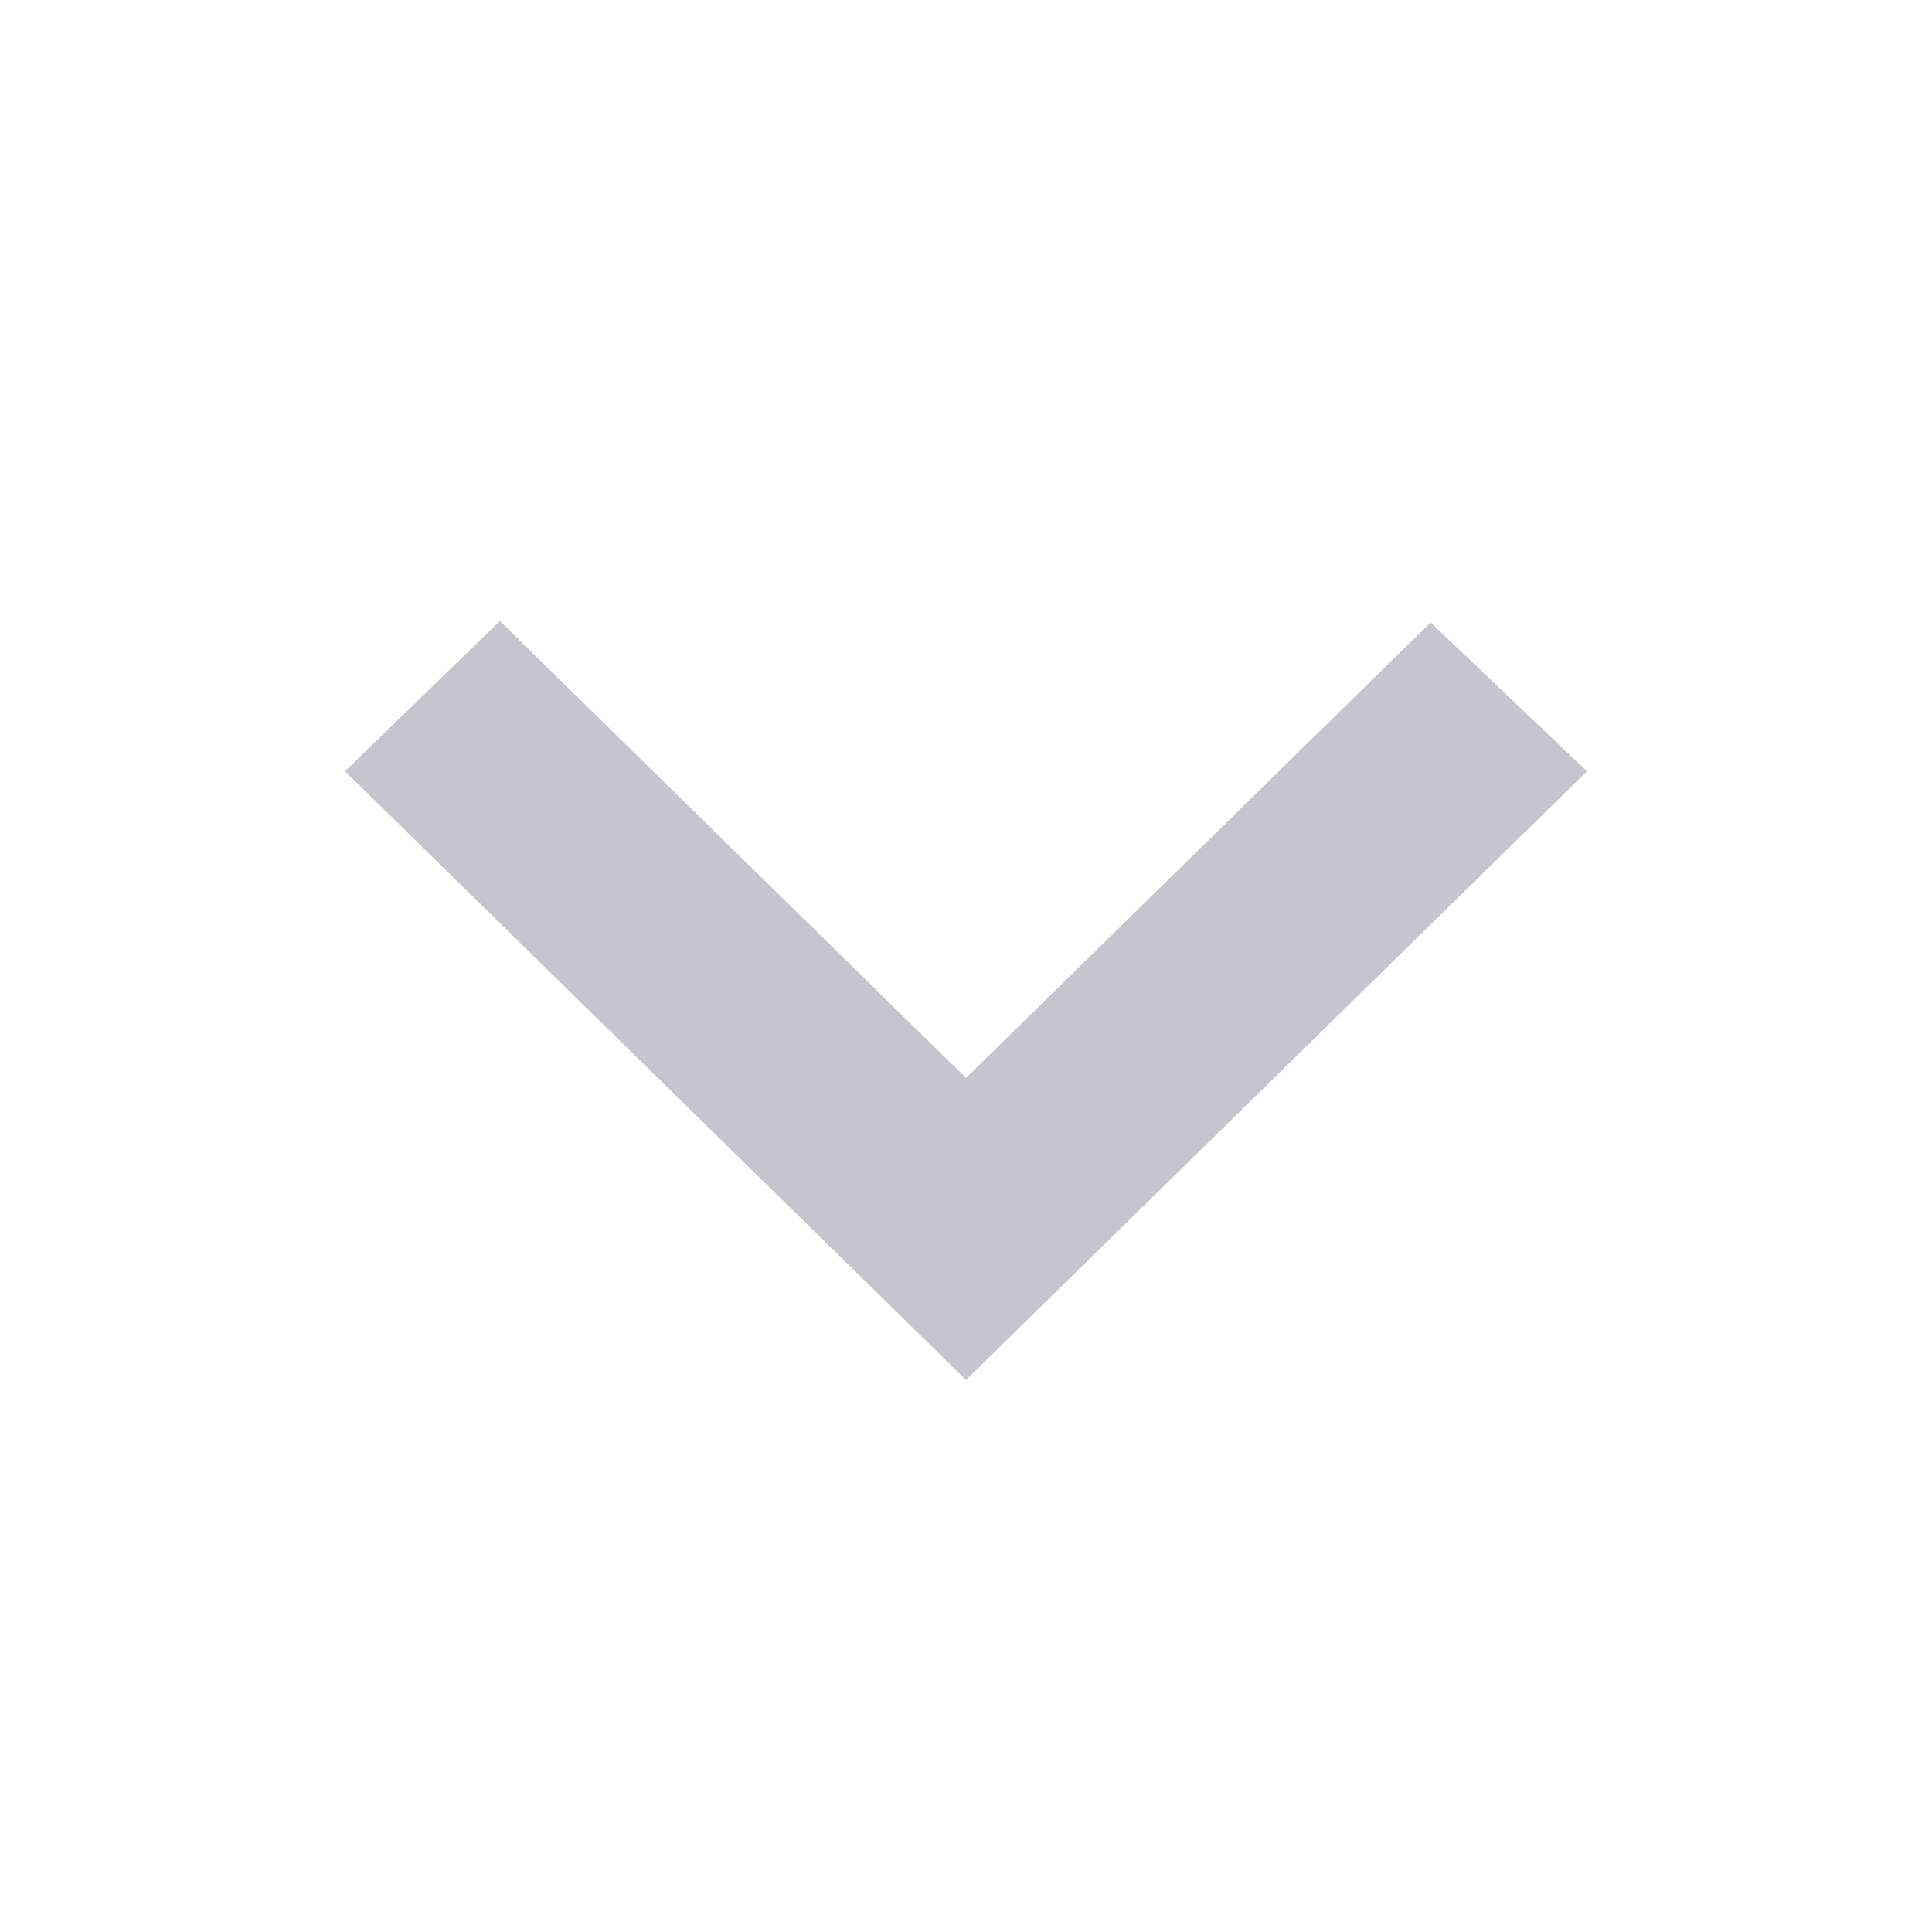
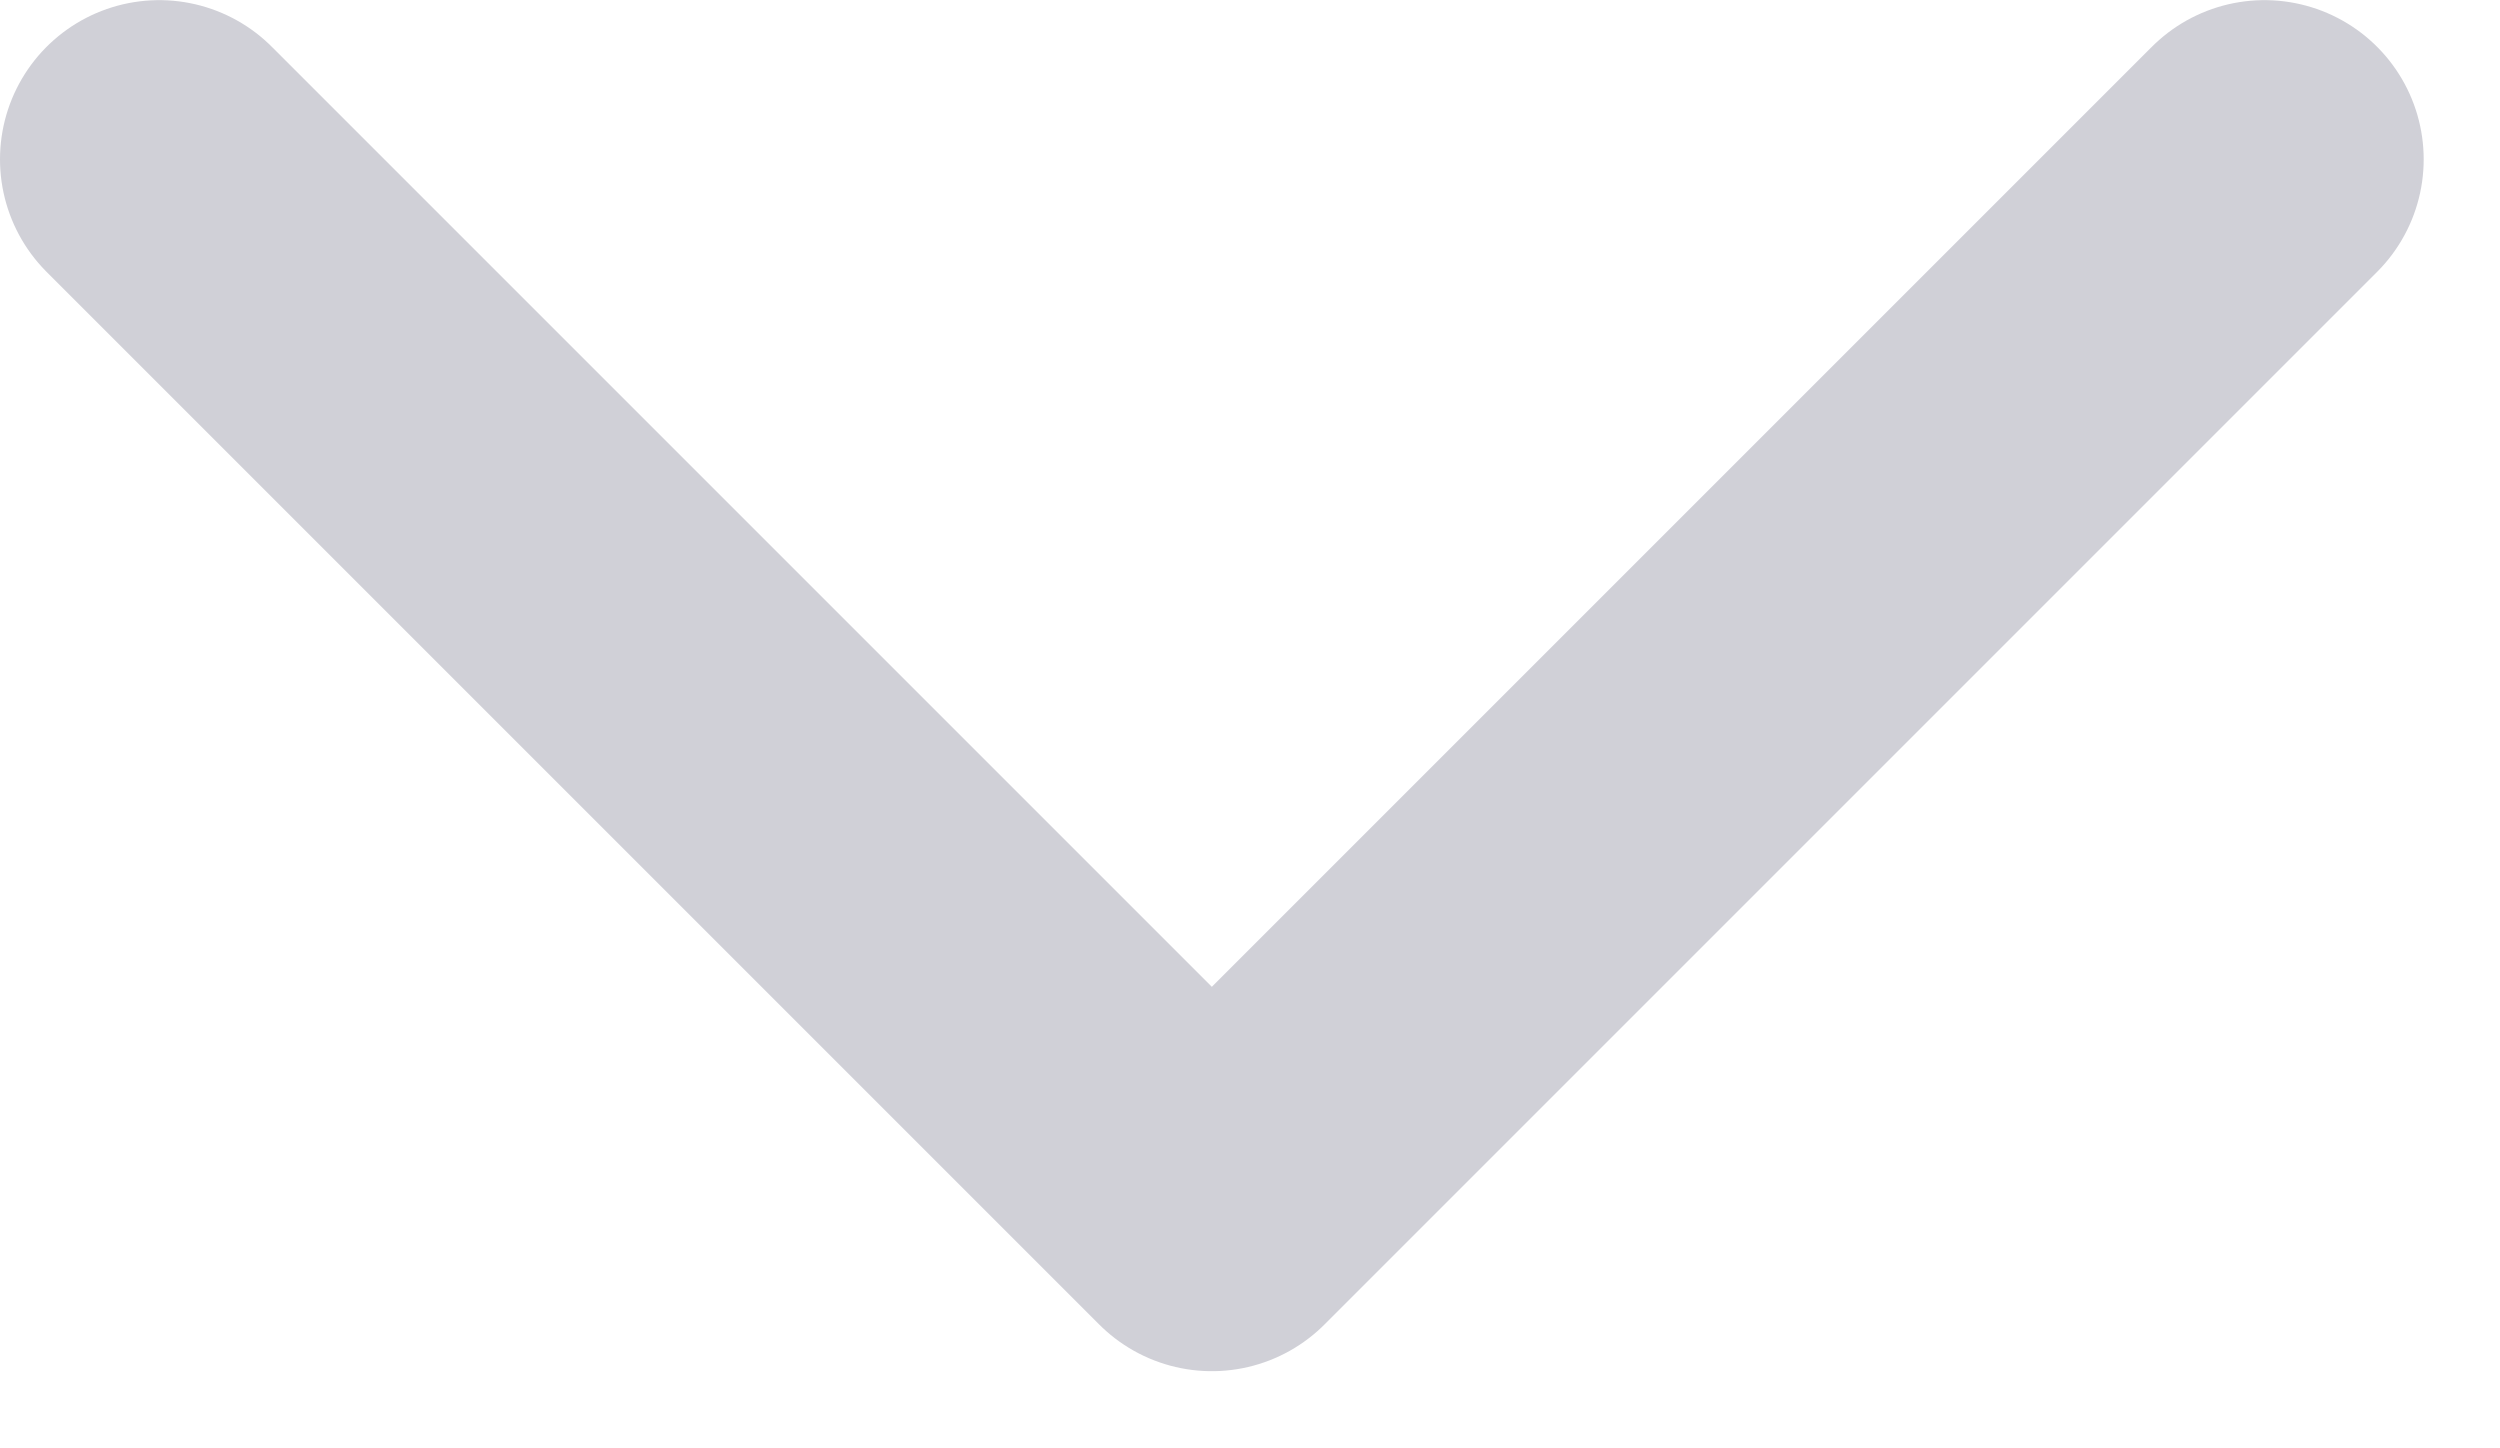
- <svg xmlns="http://www.w3.org/2000/svg" width="28" height="28" viewBox="0 0 28 28" fill="none">
-   <path d="M5 11.178L7.244 9L14 15.622L20.733 9.022L23 11.178L14 20L5 11.178Z" fill="#C5C5D0" />
+ <svg xmlns="http://www.w3.org/2000/svg" width="19" height="11" viewBox="0 0 19 11" fill="none">
+   <path d="M17.21 1.211L9.21 9.211L1.21 1.211" stroke="#D0D0D7" stroke-width="2.42" stroke-linecap="round" stroke-linejoin="round" />
</svg>
